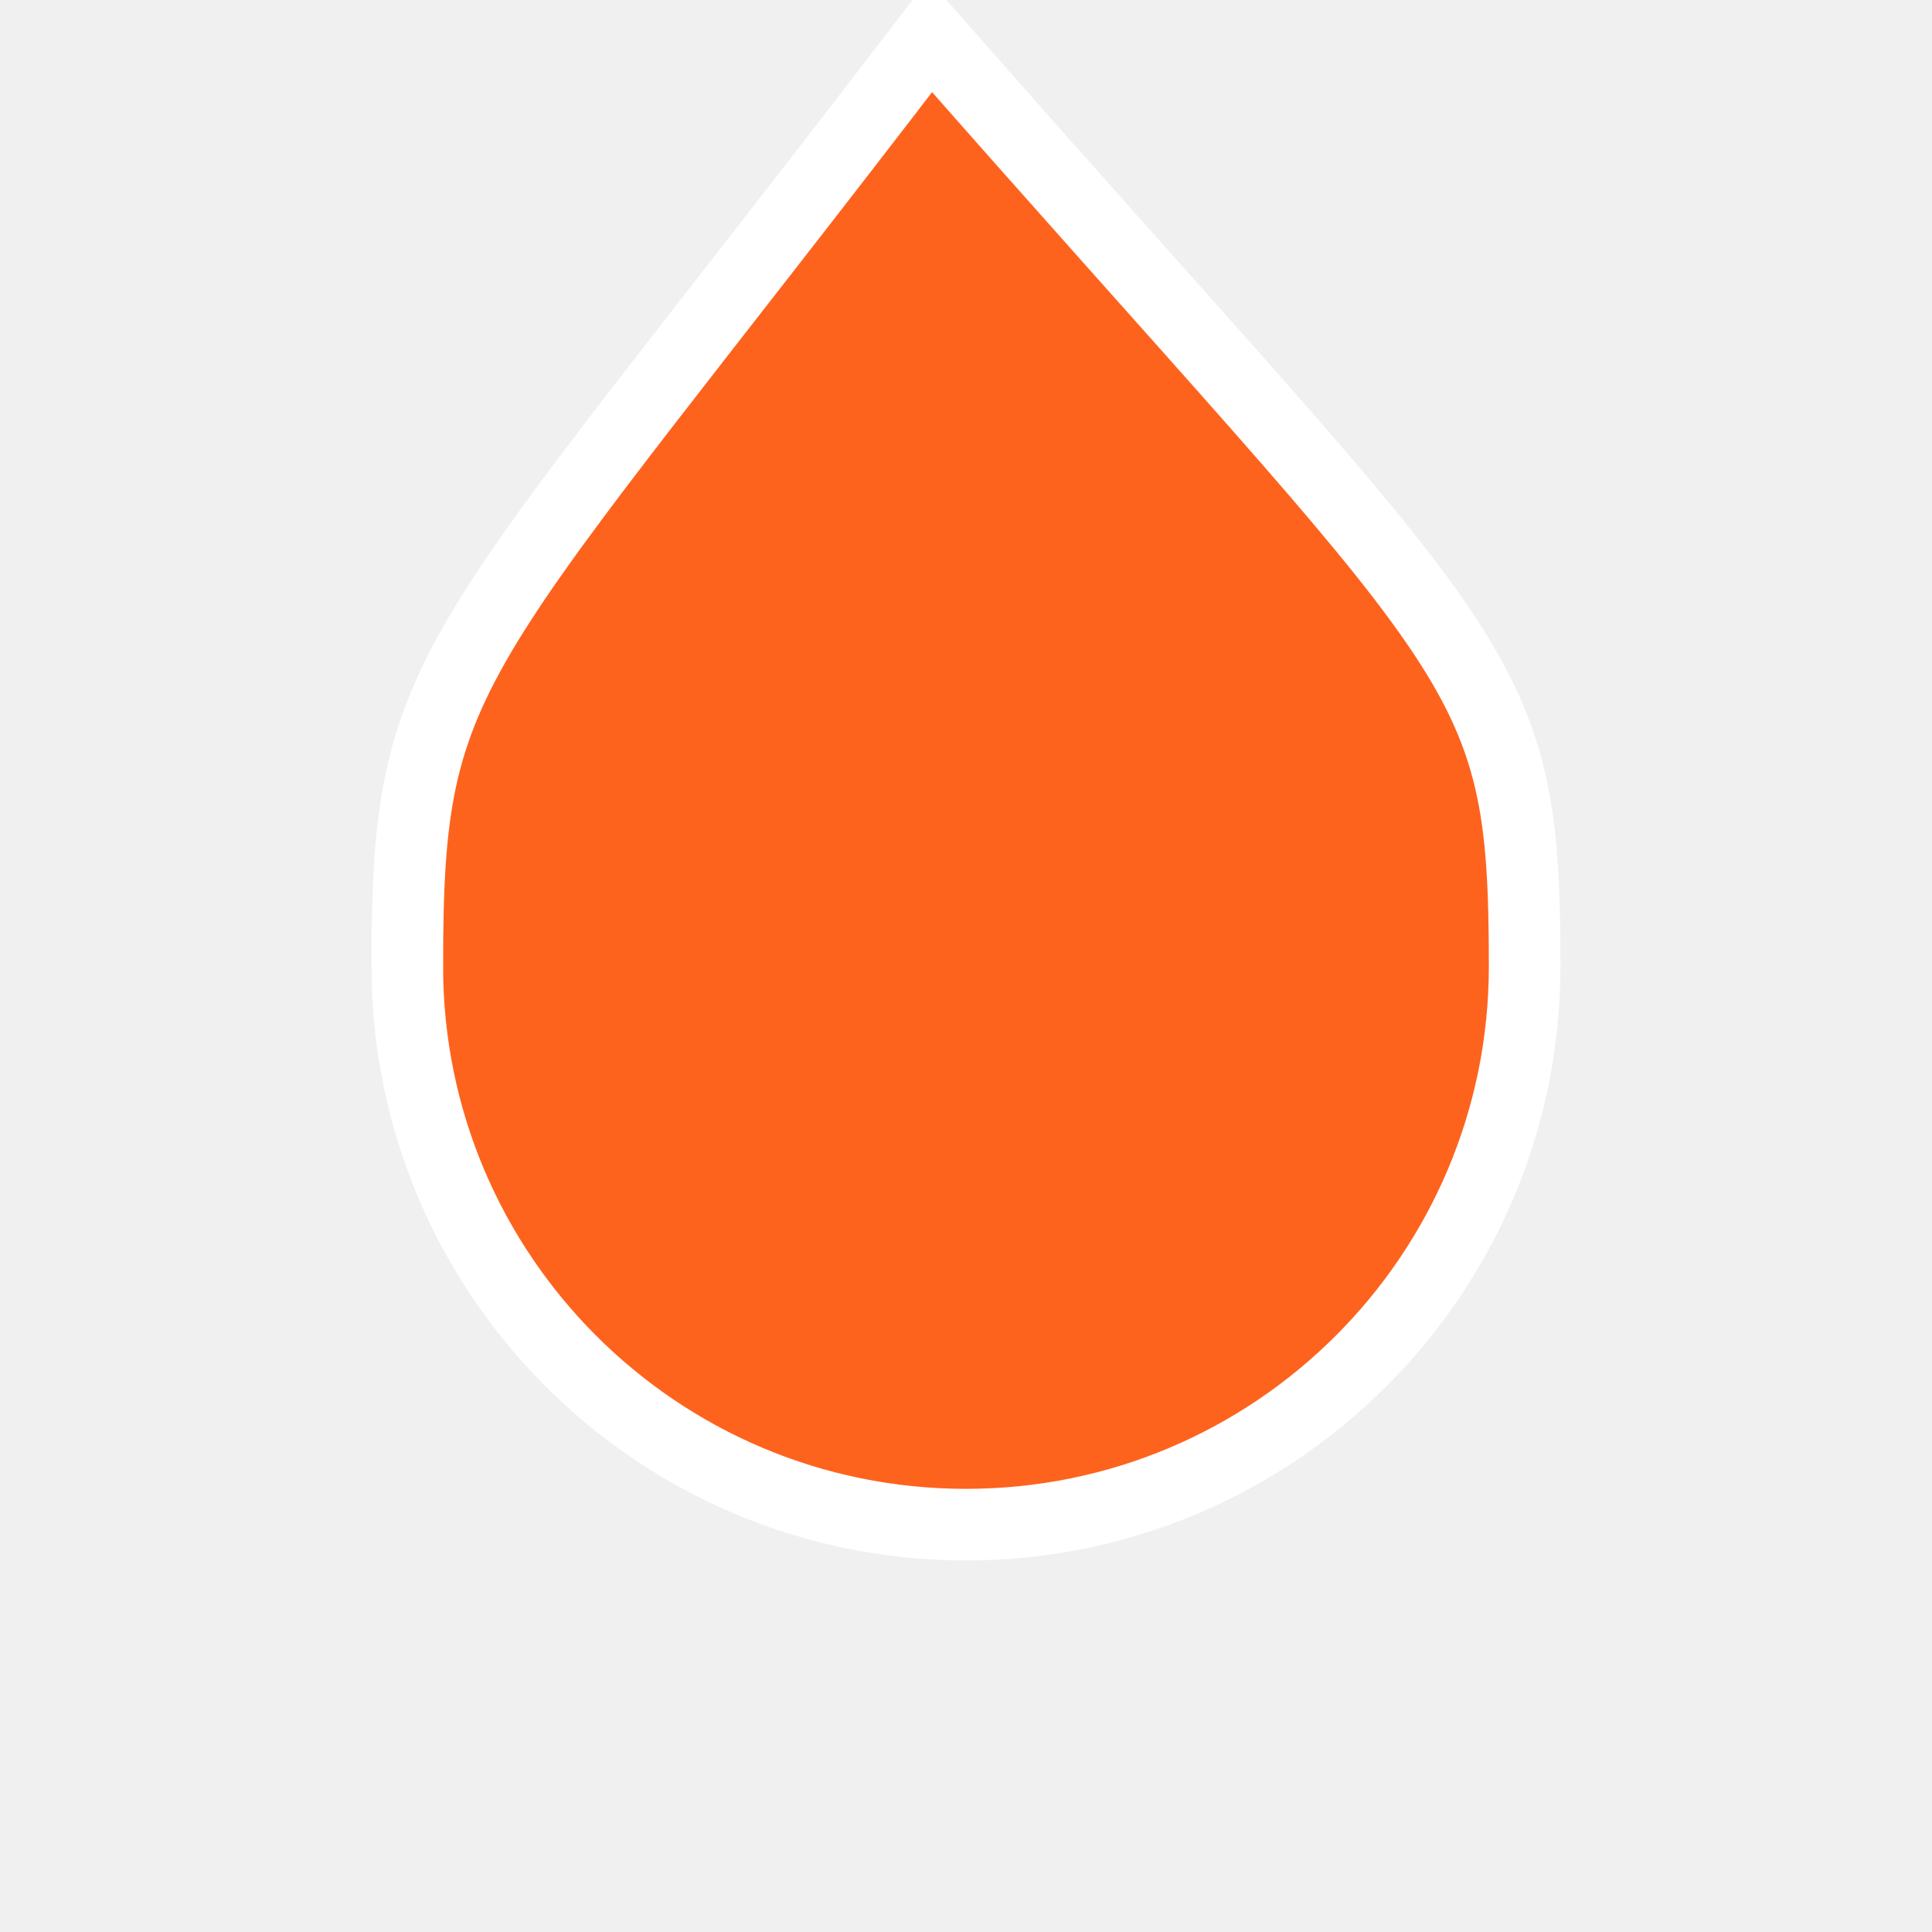
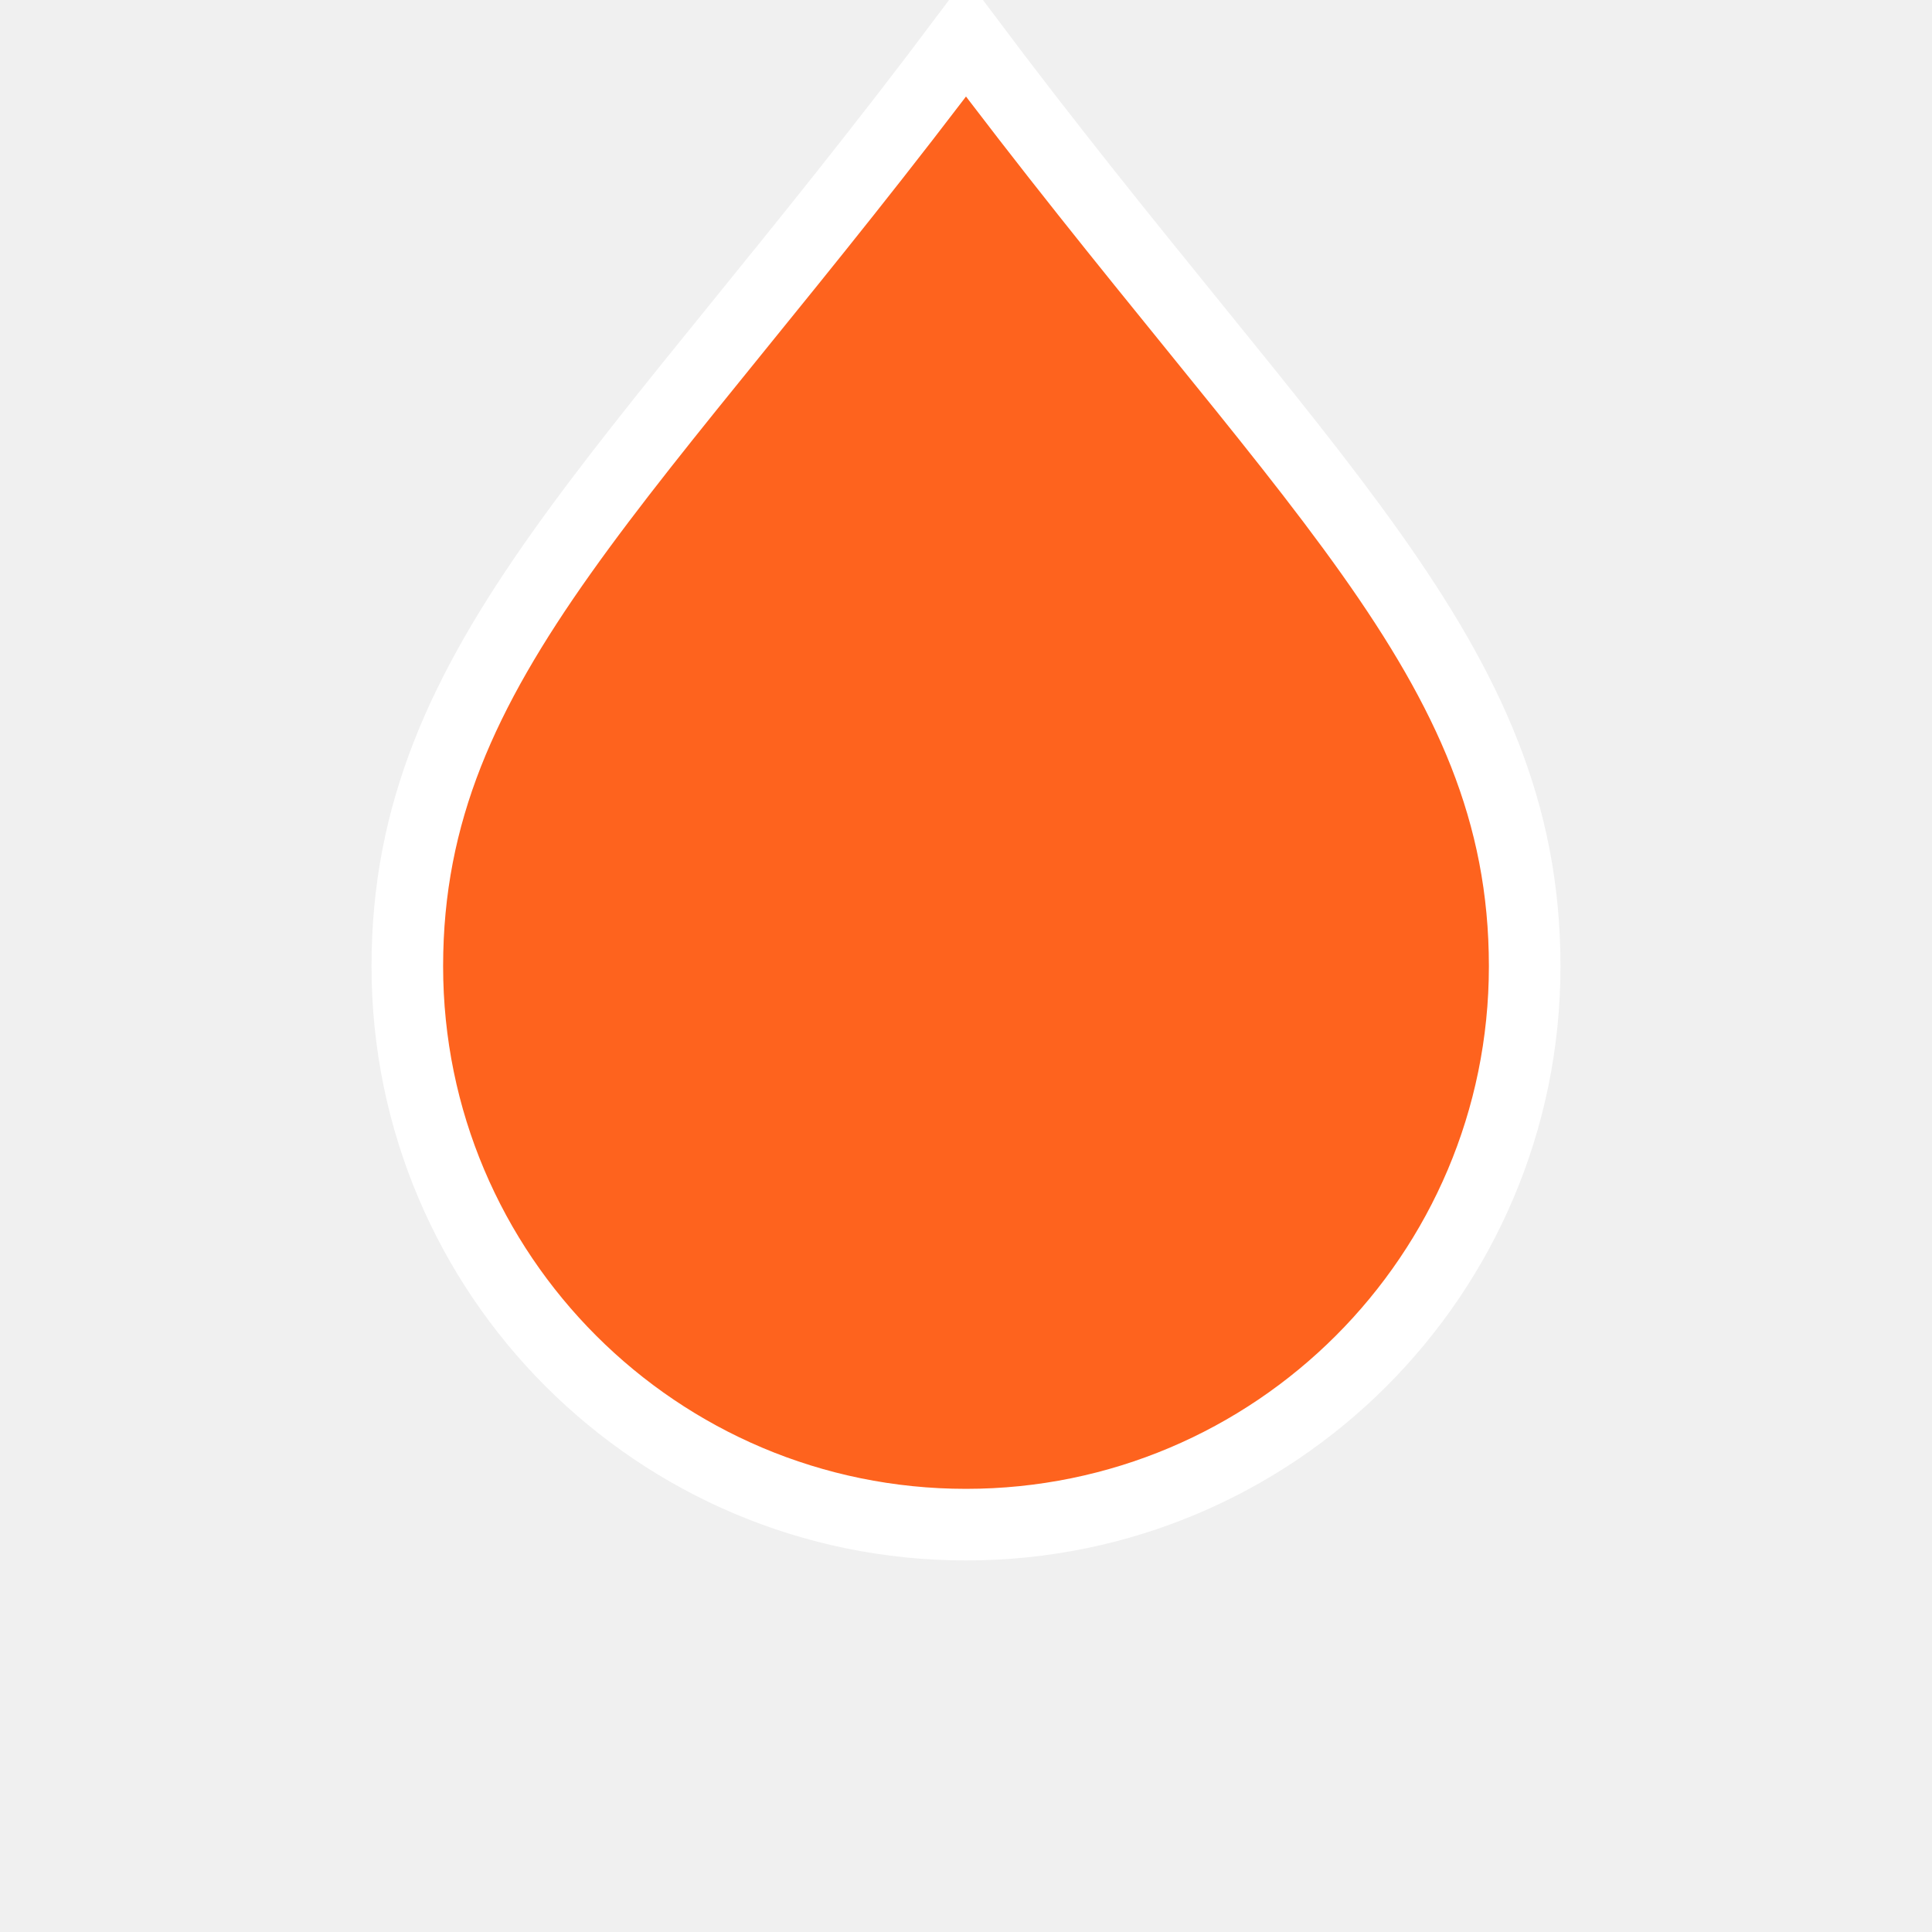
<svg xmlns="http://www.w3.org/2000/svg" width="52" height="52" id="svg1901" version="1.1">
  <defs id="defs1903" />
  <g id="layer1" transform="translate(0,-1000.362)">
-     <path style="fill:#fe631e;fill-opacity:1;stroke:#ffffff;stroke-width:1.927;stroke-linecap:square;stroke-miterlimit:4;stroke-opacity:1;stroke-dasharray:none" d="m 10.963,1026.368 c 0,-8.301 1.037,-8.006 14.073,-25.043 14.964,17.037 16,16.742 16,25.043 0,8.301 -6.732,15.03 -15.037,15.03 -8.305,0 -15.037,-6.729 -15.037,-15.03 z" id="path10139" />
+     <path style="fill:#fe631e;fill-opacity:1;stroke:#ffffff;stroke-width:1.927;stroke-linecap:square;stroke-miterlimit:4;stroke-opacity:1;stroke-dasharray:none" d="m 10.963,1026.368 c 0,-8.301 6.037,-13.006 15.037,-25.006 9,12 15.037,16.705 15.037,25.006 0,8.301 -6.732,15.03 -15.037,15.03 -8.305,0 -15.037,-6.729 -15.037,-15.03 z" id="path10139" />
  </g>
</svg>
